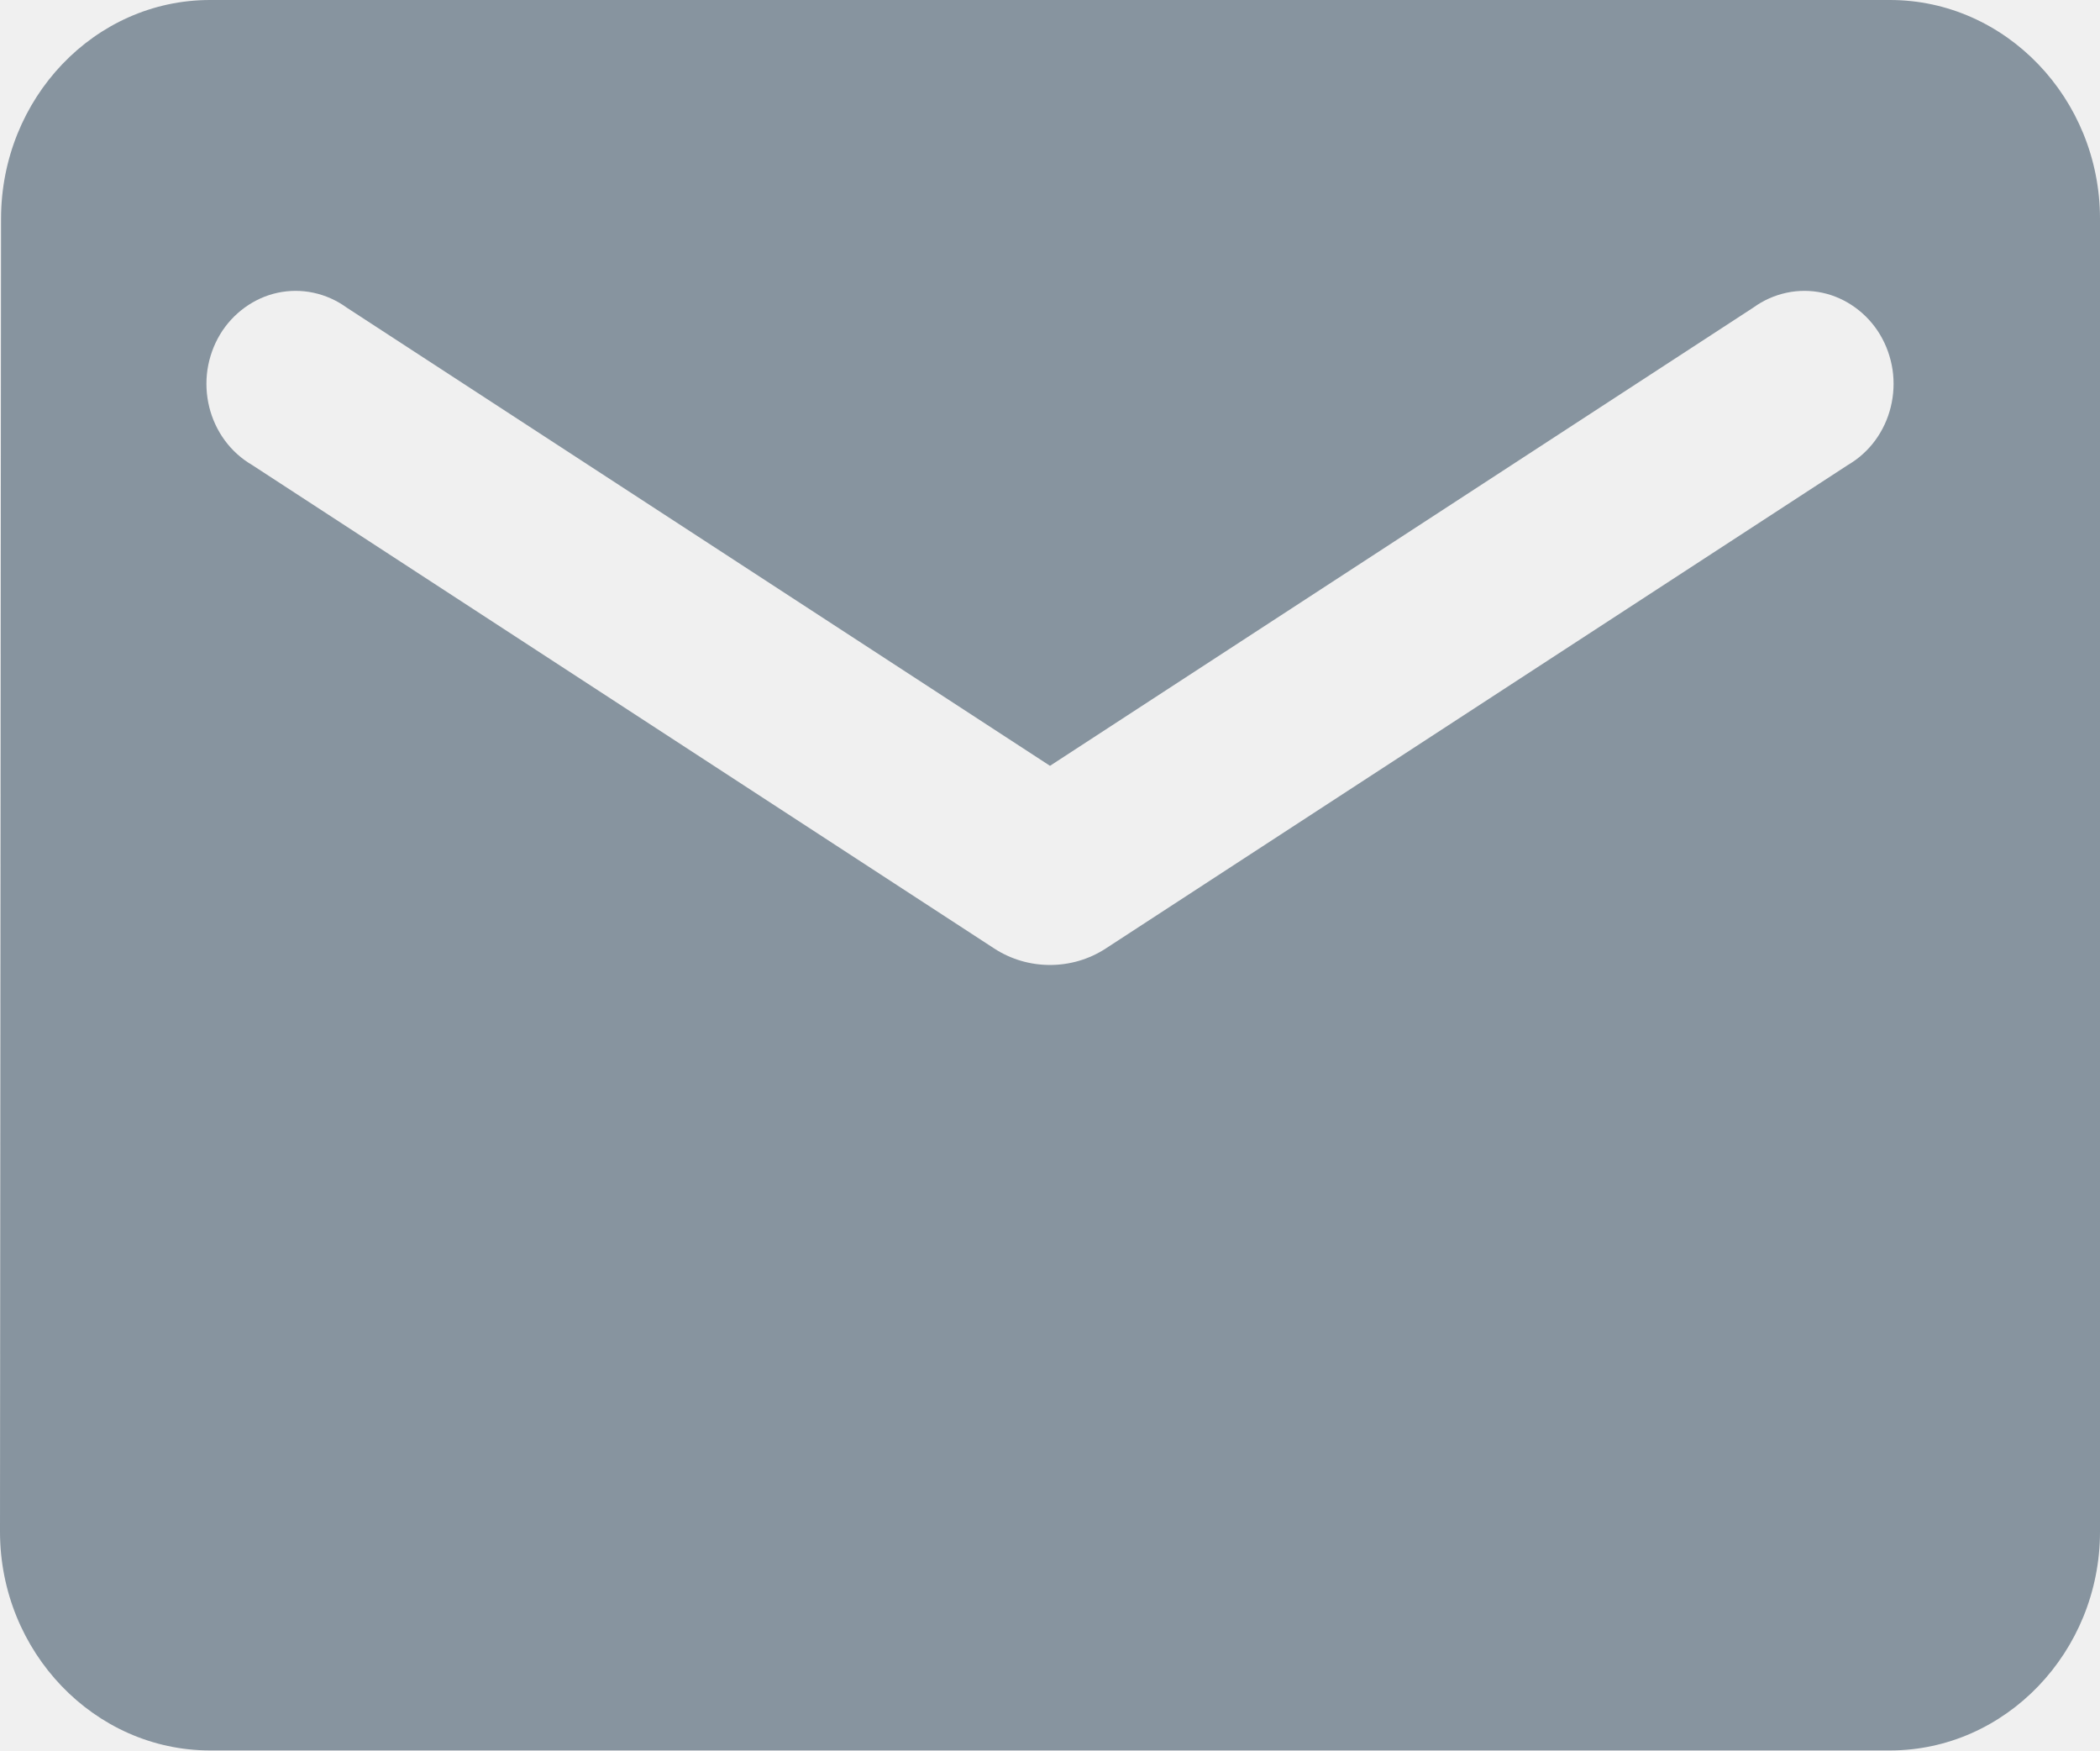
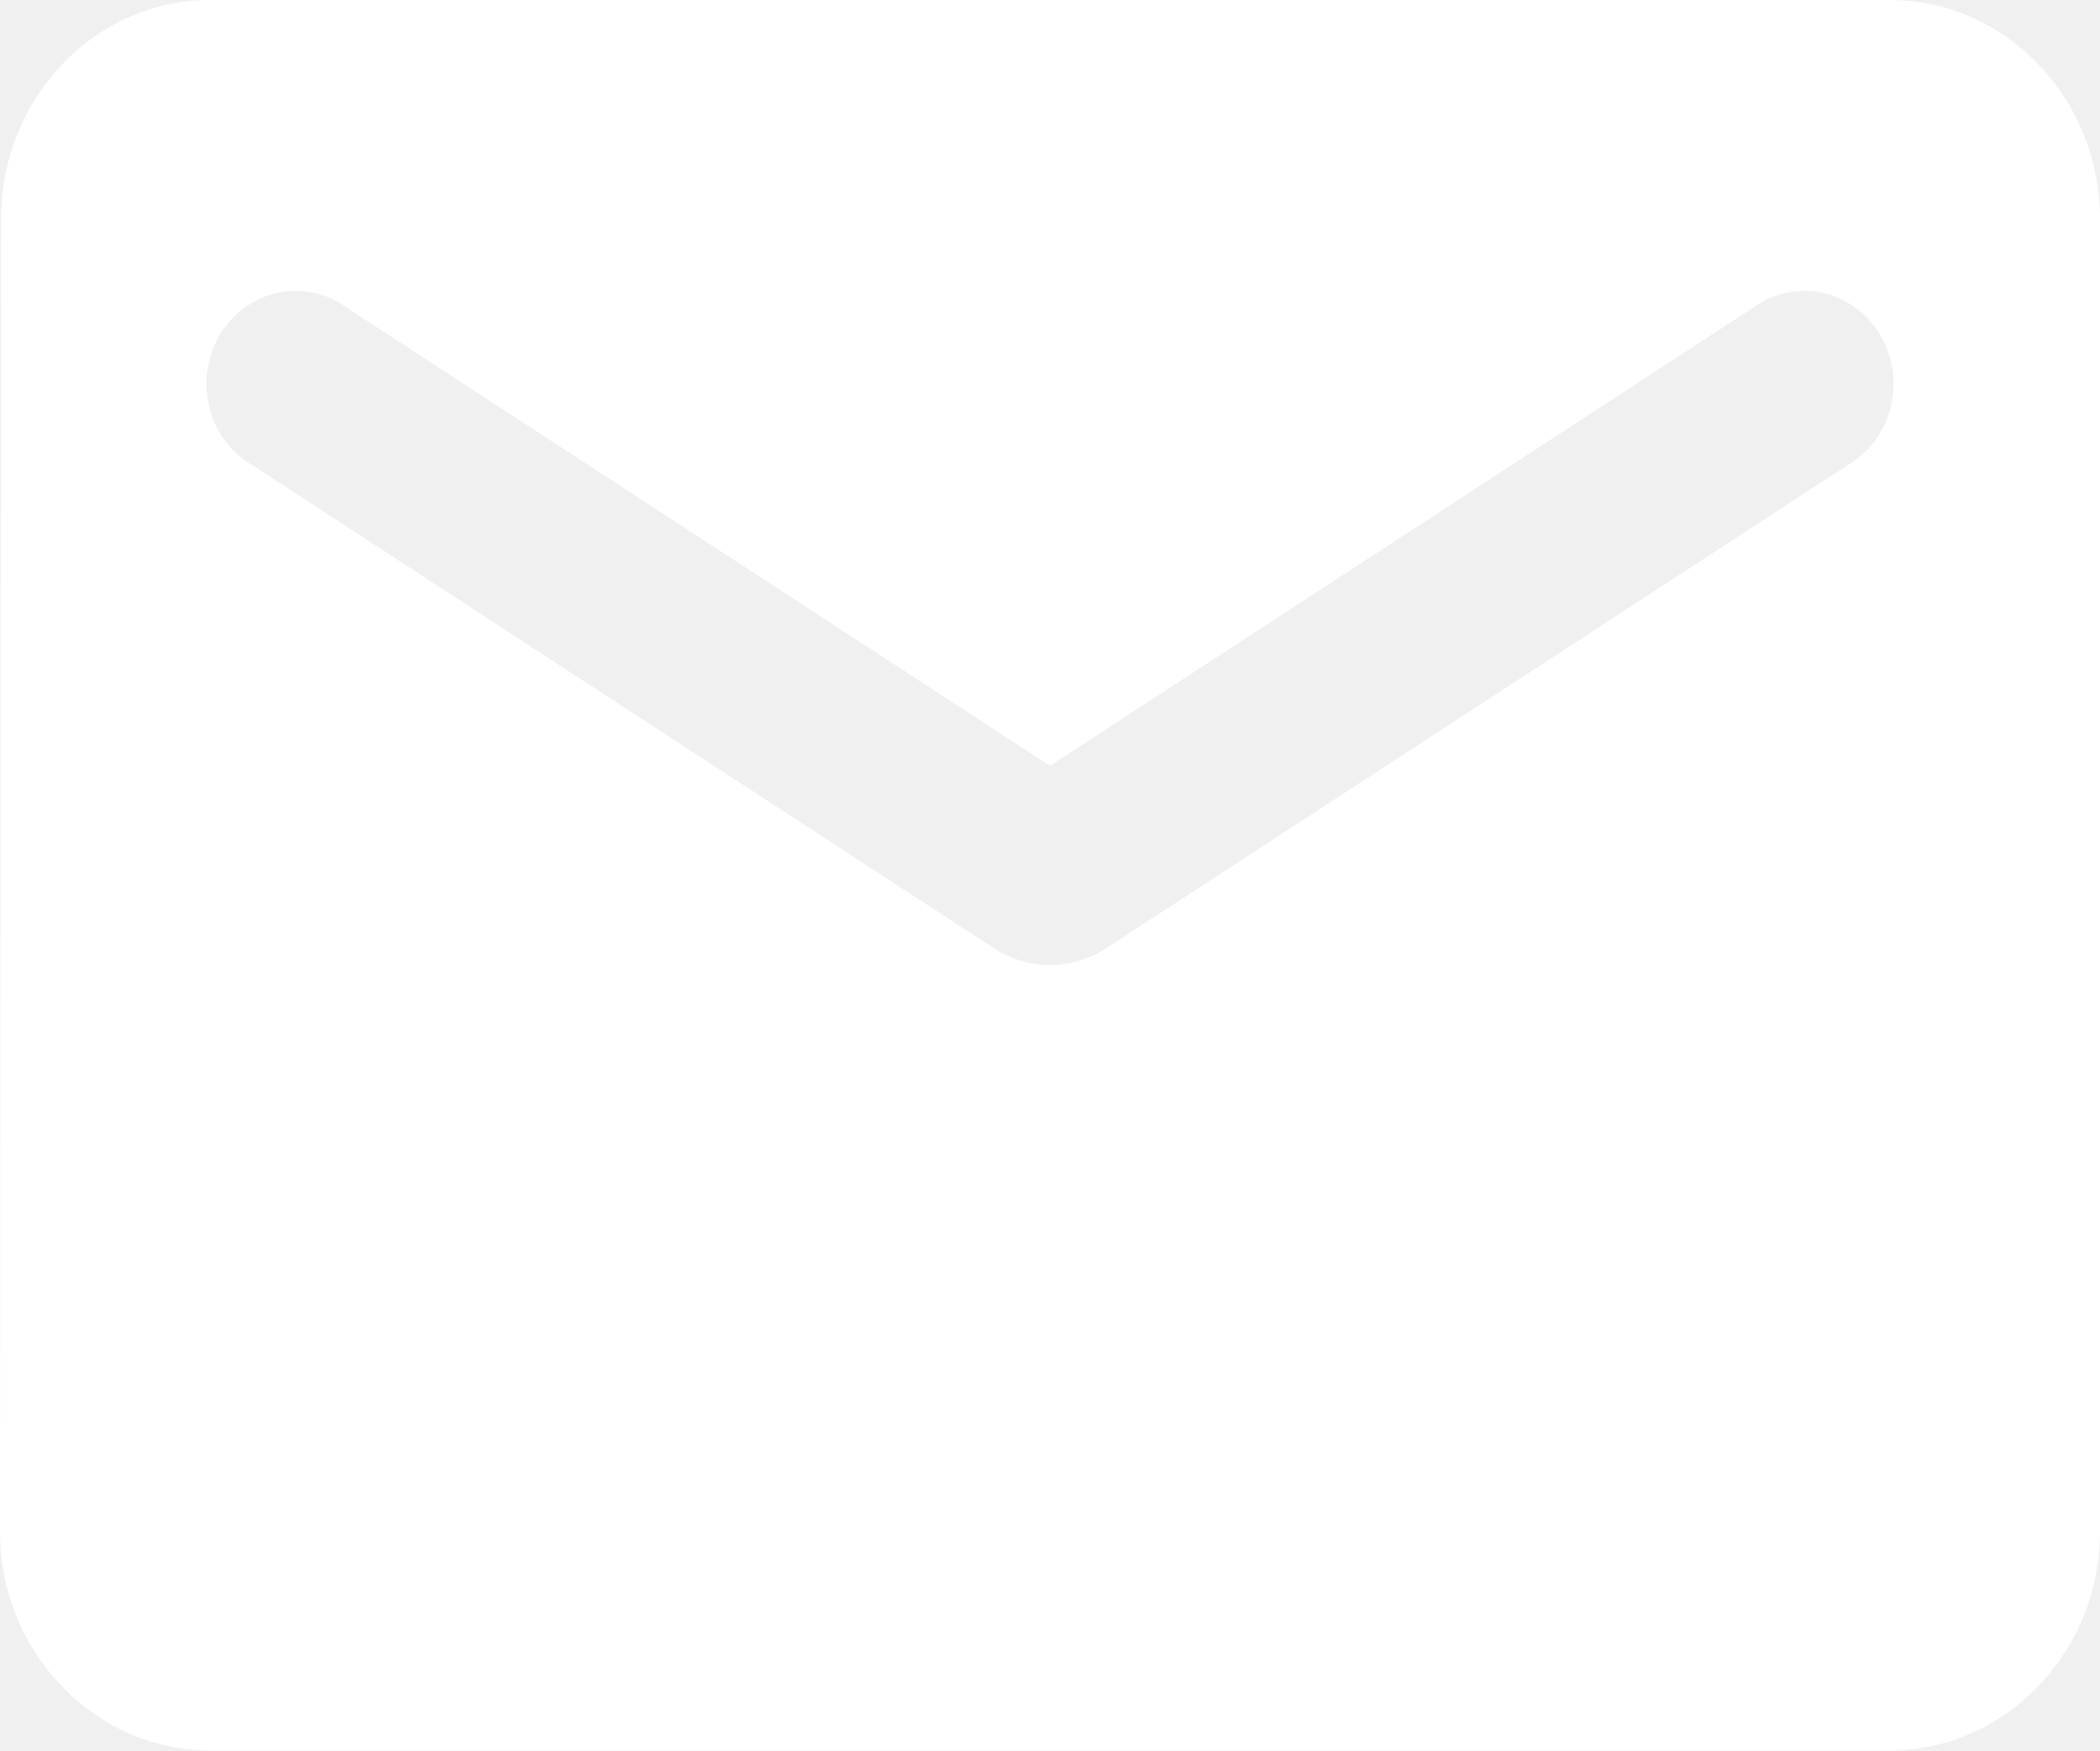
<svg xmlns="http://www.w3.org/2000/svg" width="24" height="20" viewBox="0 0 24 20" fill="none">
-   <path d="M21.6 0H2.4C1.08 0 0.012 1.125 0.012 2.5L0 17.5C0 18.875 1.08 20 2.4 20H21.6C22.92 20 24 18.875 24 17.5V2.5C24 1.125 22.92 0 21.6 0ZM21.12 5.312L12.636 10.838C12.252 11.088 11.748 11.088 11.364 10.838L2.88 5.312C2.76 5.242 2.654 5.147 2.57 5.033C2.486 4.919 2.425 4.788 2.391 4.649C2.357 4.51 2.35 4.365 2.371 4.223C2.393 4.081 2.441 3.945 2.514 3.823C2.587 3.701 2.684 3.596 2.797 3.514C2.91 3.432 3.038 3.374 3.173 3.345C3.309 3.316 3.448 3.316 3.583 3.345C3.718 3.374 3.847 3.431 3.96 3.513L12 8.75L20.04 3.513C20.153 3.431 20.282 3.374 20.417 3.345C20.552 3.316 20.692 3.316 20.827 3.345C20.962 3.374 21.09 3.432 21.203 3.514C21.316 3.596 21.413 3.701 21.486 3.823C21.559 3.945 21.607 4.081 21.629 4.223C21.65 4.365 21.643 4.51 21.609 4.649C21.575 4.788 21.514 4.919 21.43 5.033C21.346 5.147 21.24 5.242 21.12 5.312Z" fill="#87949F" />
+   <path d="M21.6 0H2.4C1.08 0 0.012 1.125 0.012 2.5L0 17.5C0 18.875 1.08 20 2.4 20H21.6C22.92 20 24 18.875 24 17.5V2.5C24 1.125 22.92 0 21.6 0ZM21.12 5.312L12.636 10.838C12.252 11.088 11.748 11.088 11.364 10.838L2.88 5.312C2.76 5.242 2.654 5.147 2.57 5.033C2.486 4.919 2.425 4.788 2.391 4.649C2.357 4.51 2.35 4.365 2.371 4.223C2.393 4.081 2.441 3.945 2.514 3.823C2.587 3.701 2.684 3.596 2.797 3.514C2.91 3.432 3.038 3.374 3.173 3.345C3.309 3.316 3.448 3.316 3.583 3.345C3.718 3.374 3.847 3.431 3.96 3.513L12 8.75L20.04 3.513C20.153 3.431 20.282 3.374 20.417 3.345C20.552 3.316 20.692 3.316 20.827 3.345C20.962 3.374 21.09 3.432 21.203 3.514C21.316 3.596 21.413 3.701 21.486 3.823C21.559 3.945 21.607 4.081 21.629 4.223C21.65 4.365 21.643 4.51 21.609 4.649C21.575 4.788 21.514 4.919 21.43 5.033C21.346 5.147 21.24 5.242 21.12 5.312Z" fill="#FFFFFF" />
</svg>
